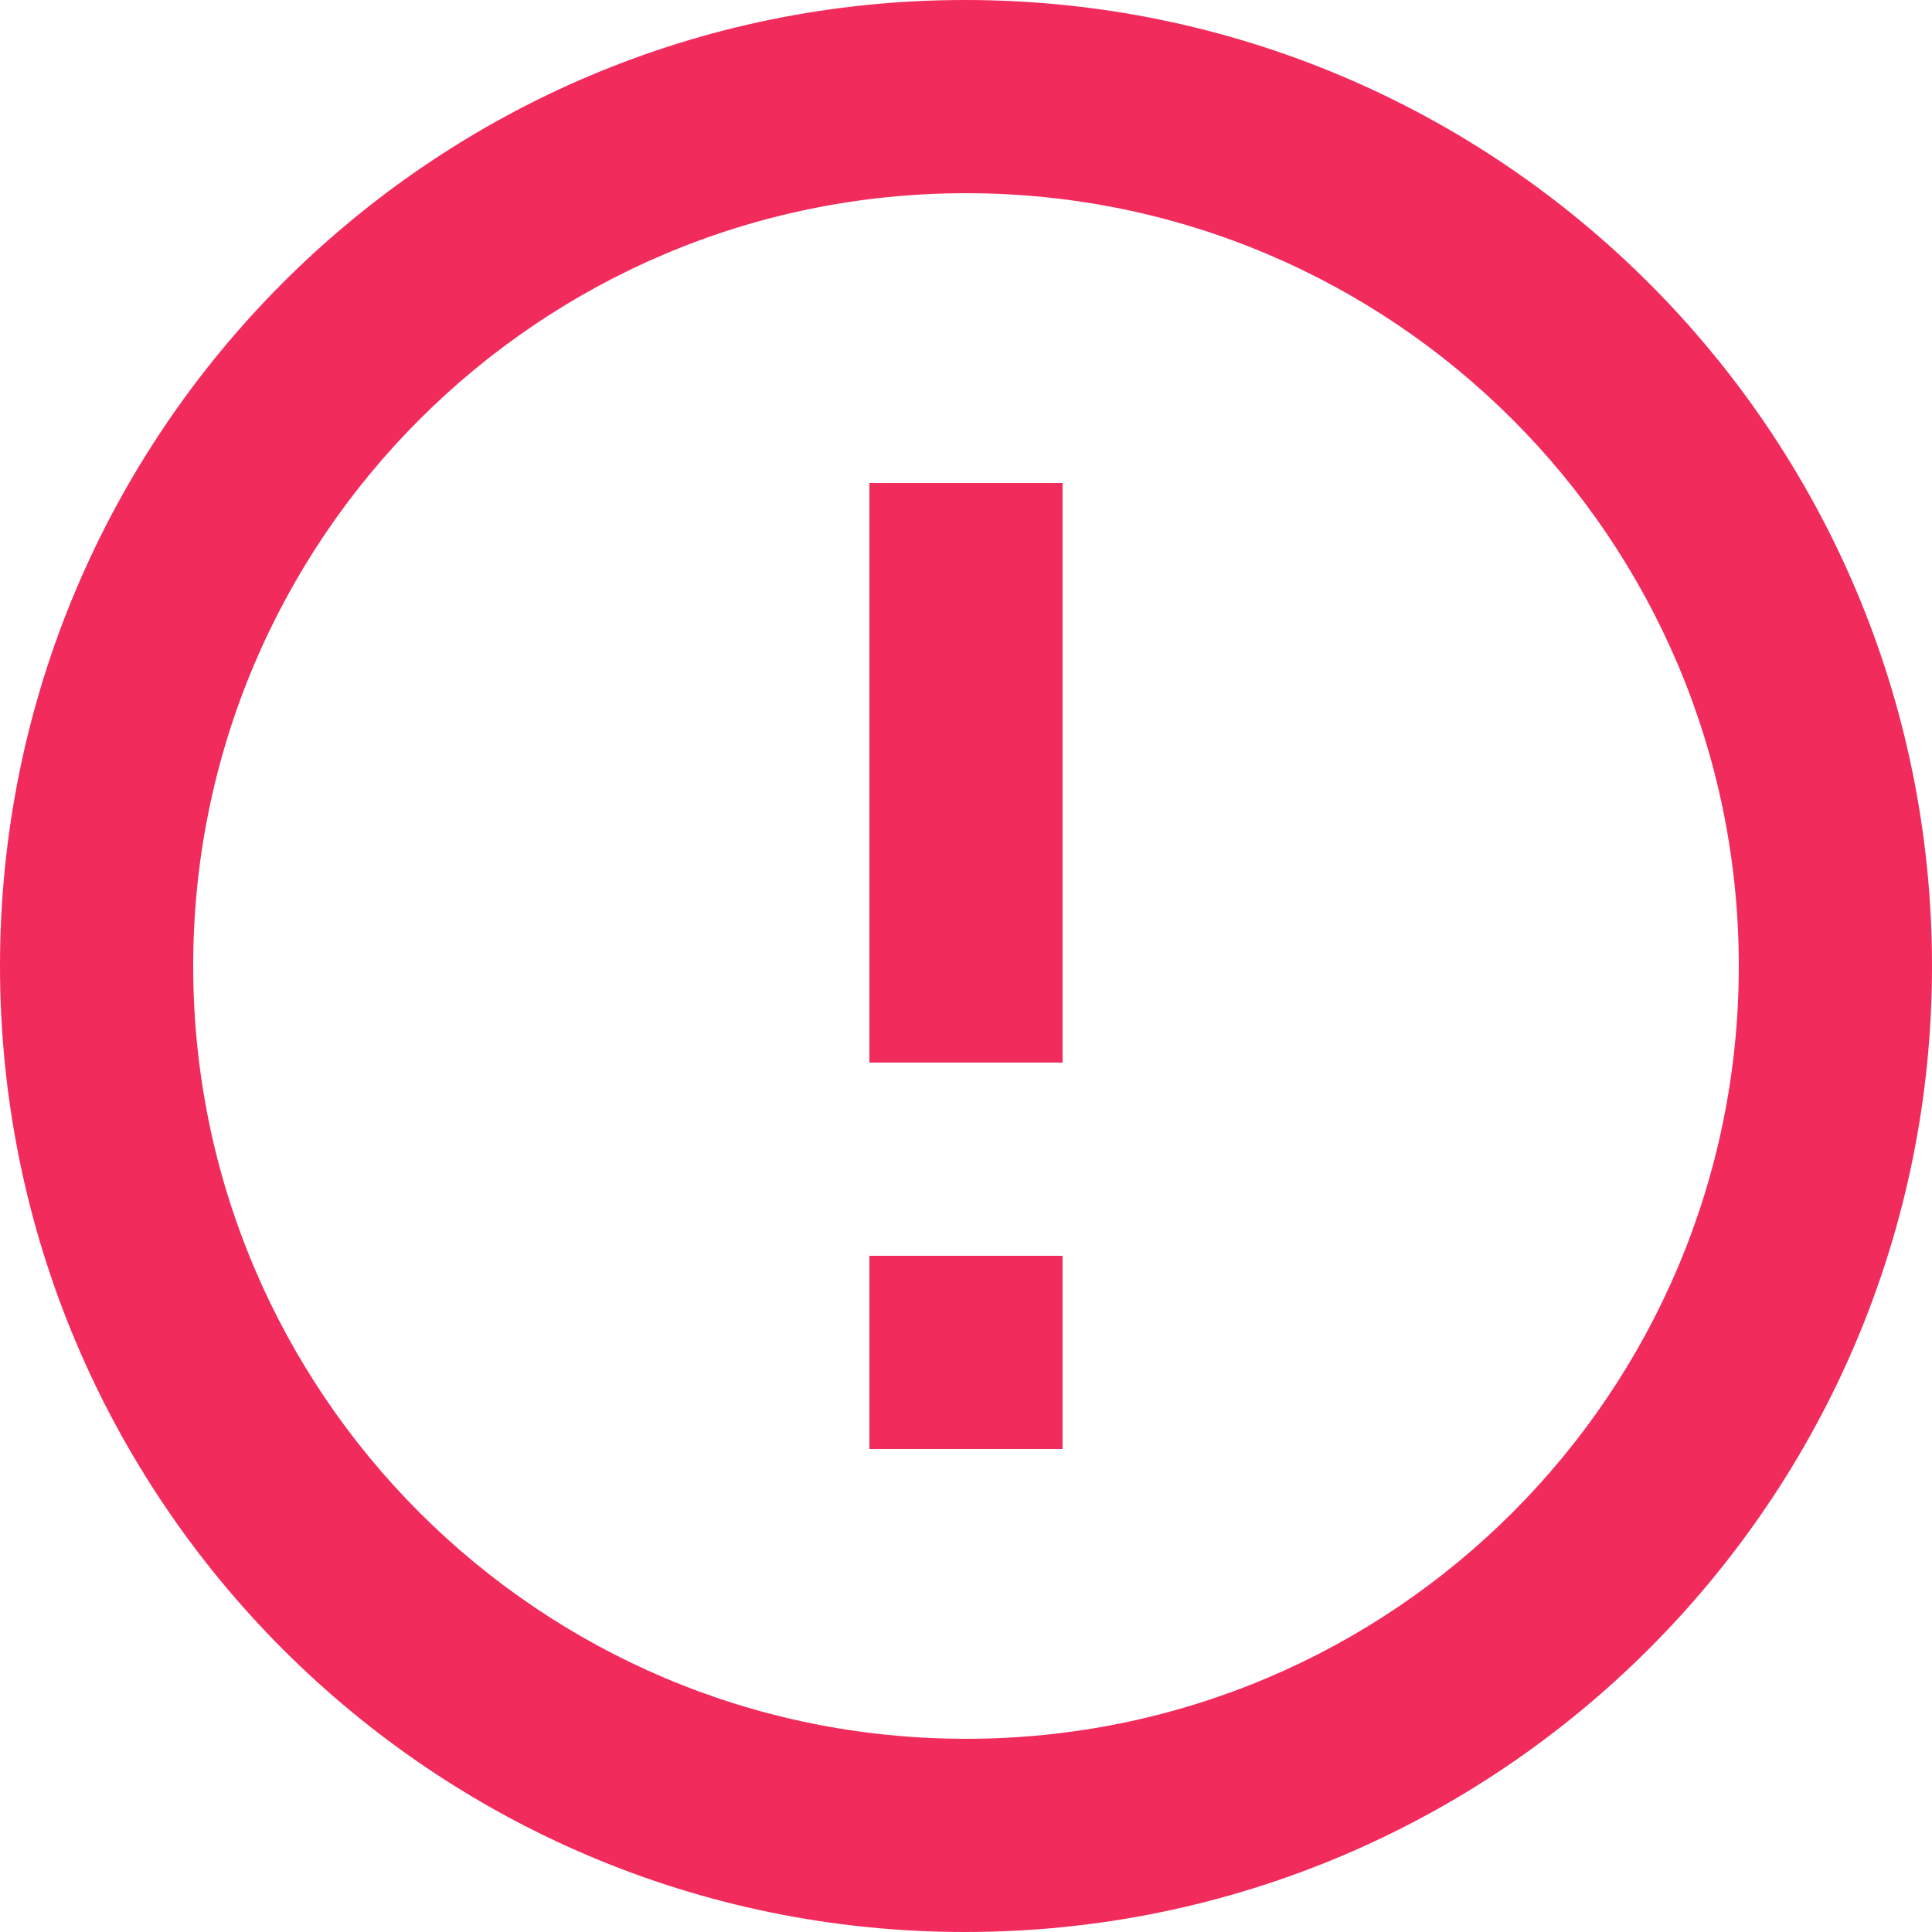
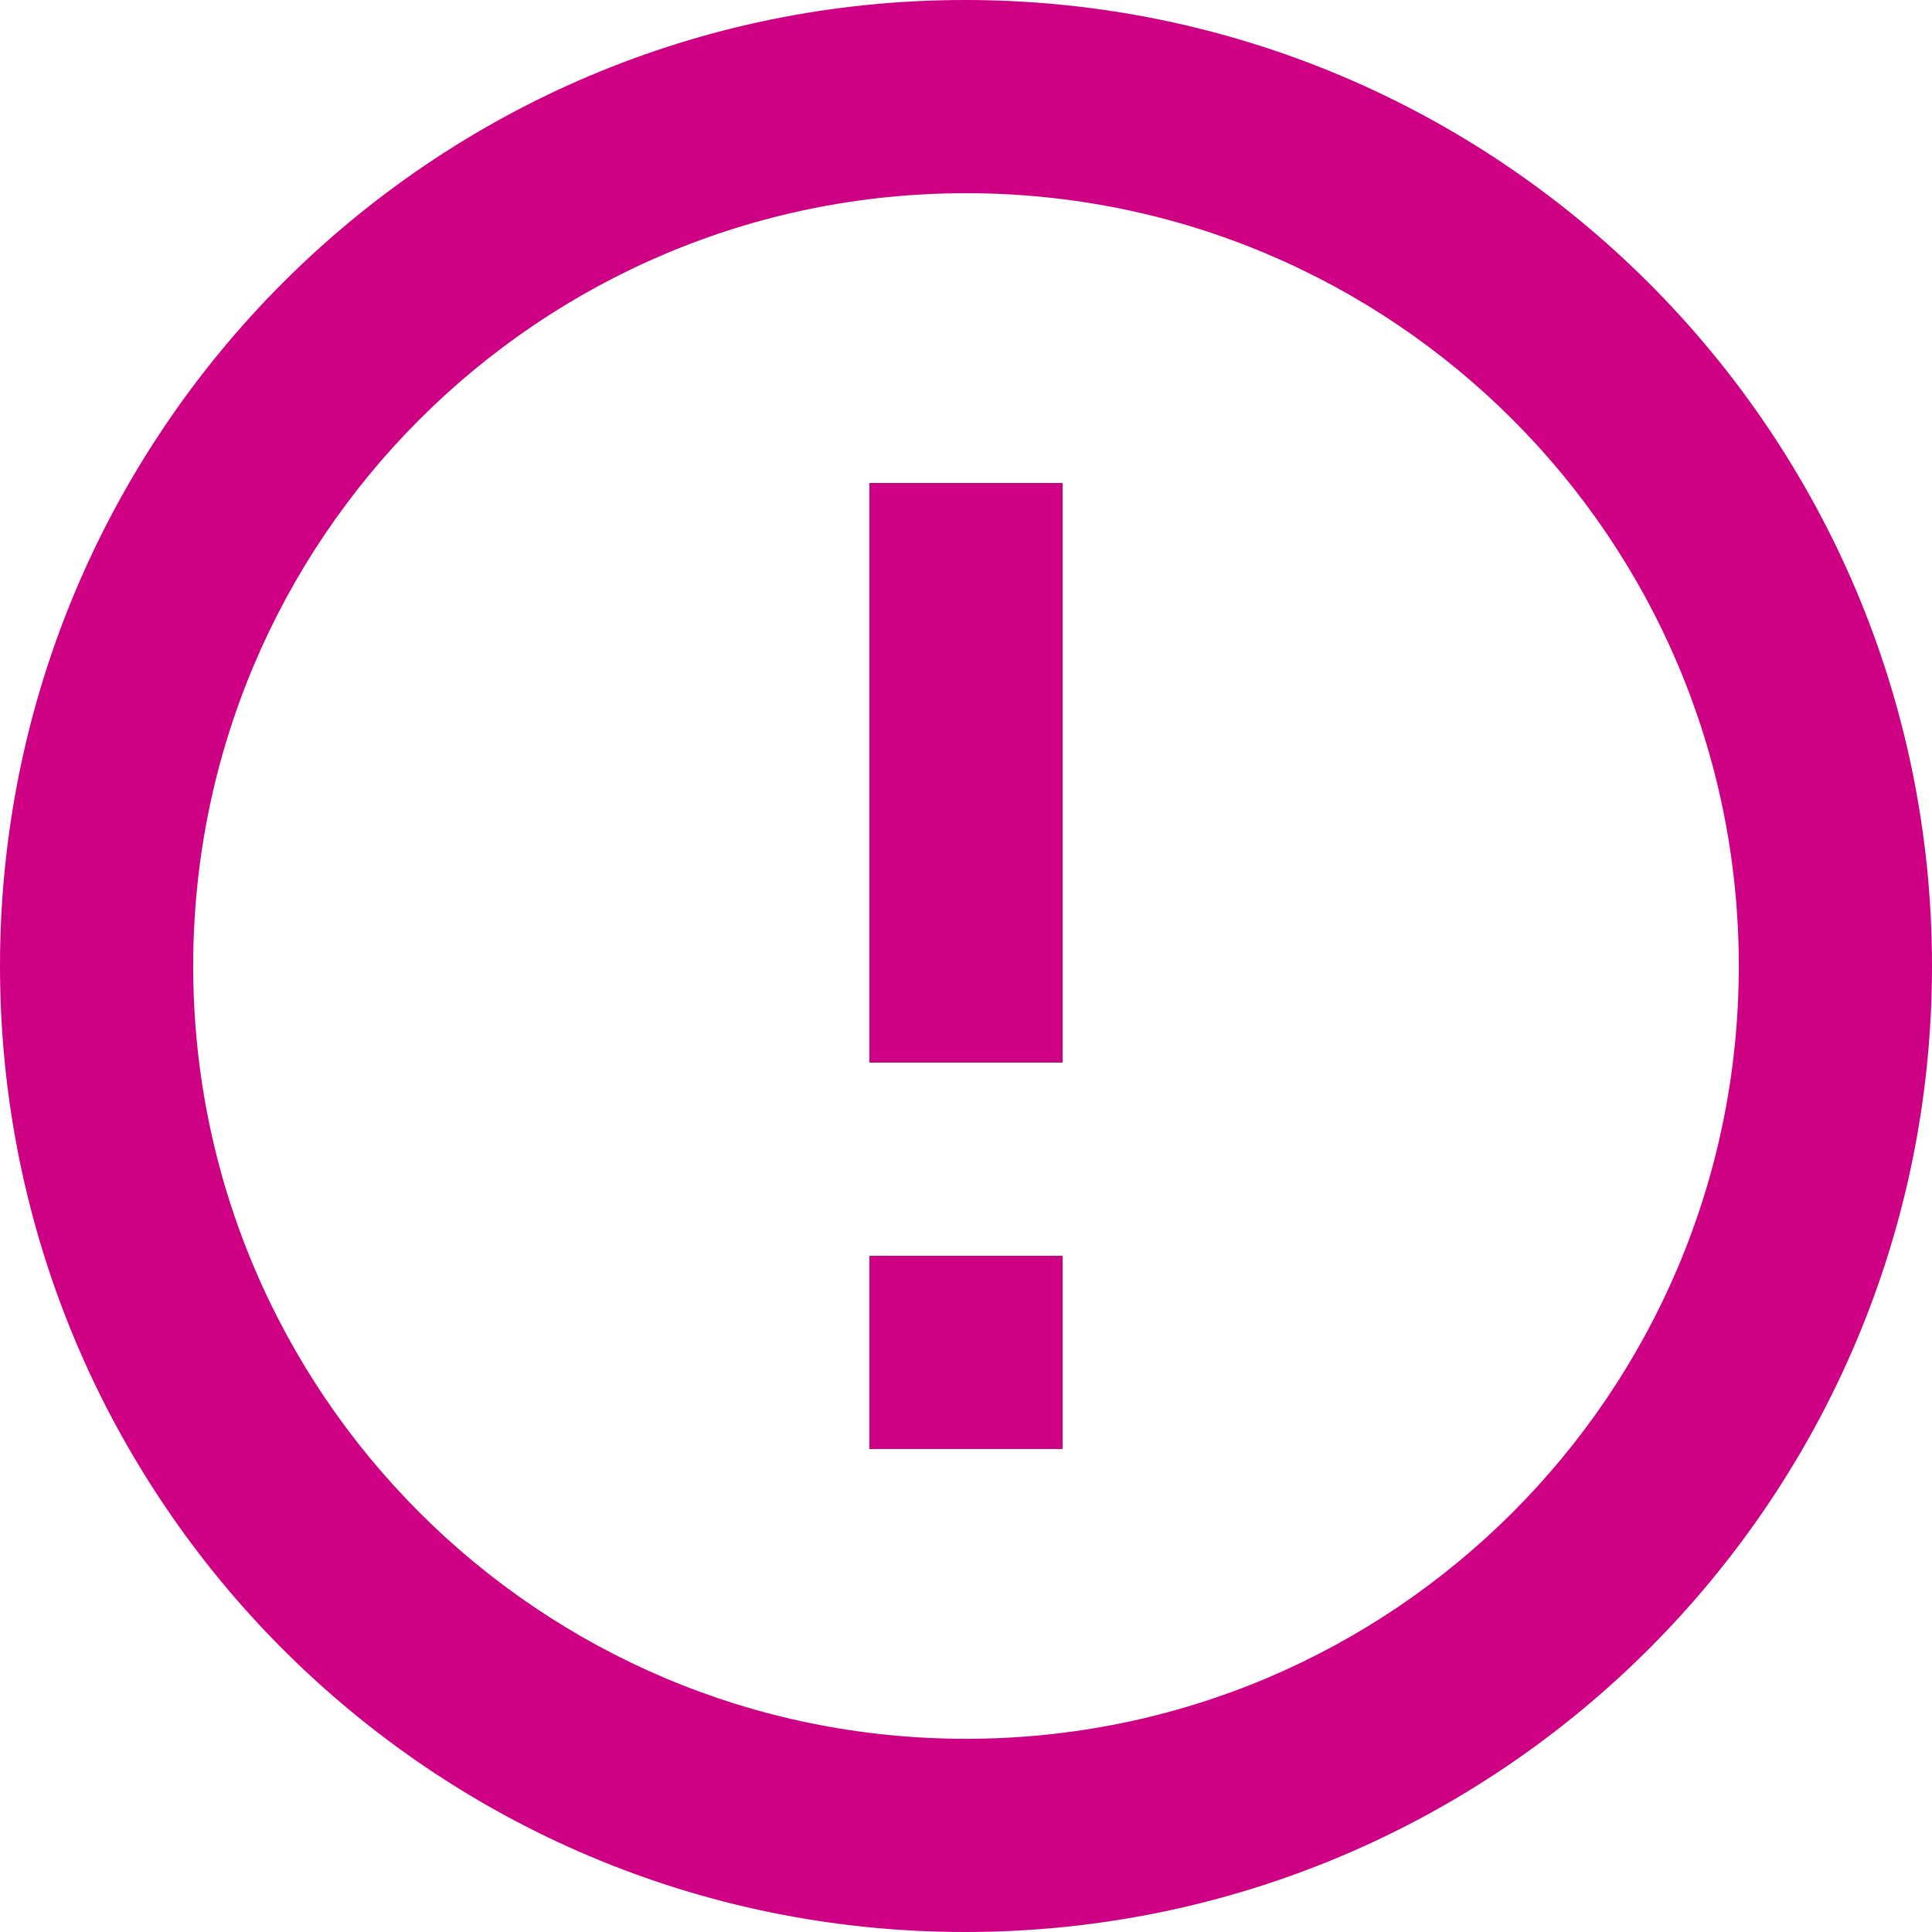
<svg xmlns="http://www.w3.org/2000/svg" width="20px" height="20px" viewBox="0 0 20 20" version="1.1">
  <g id="Spex" stroke="none" stroke-width="1" fill="none" fill-rule="evenodd">
-     <g id="ICONZZZ" transform="translate(-236, -100)" fill="#f22b5d">
+     <g id="ICONZZZ" transform="translate(-236, -100)" fill="#ce0083">
      <path d="M246,118 C241.58,118 238,114.42 238,110 C238,105.58 241.58,102 246,102 C250.42,102 254,105.58 254,110 C254,114.42 250.42,118 246,118 Z M245.99,100 C240.47,100 236,104.48 236,110 C236,115.52 240.47,120 245.99,120 C251.52,120 256,115.52 256,110 C256,104.48 251.52,100 245.99,100 Z M245,111 L247,111 L247,105 L245,105 L245,111 Z M245,115 L247,115 L247,113 L245,113 L245,115 Z" id="Fill-1" />
    </g>
  </g>
</svg>
